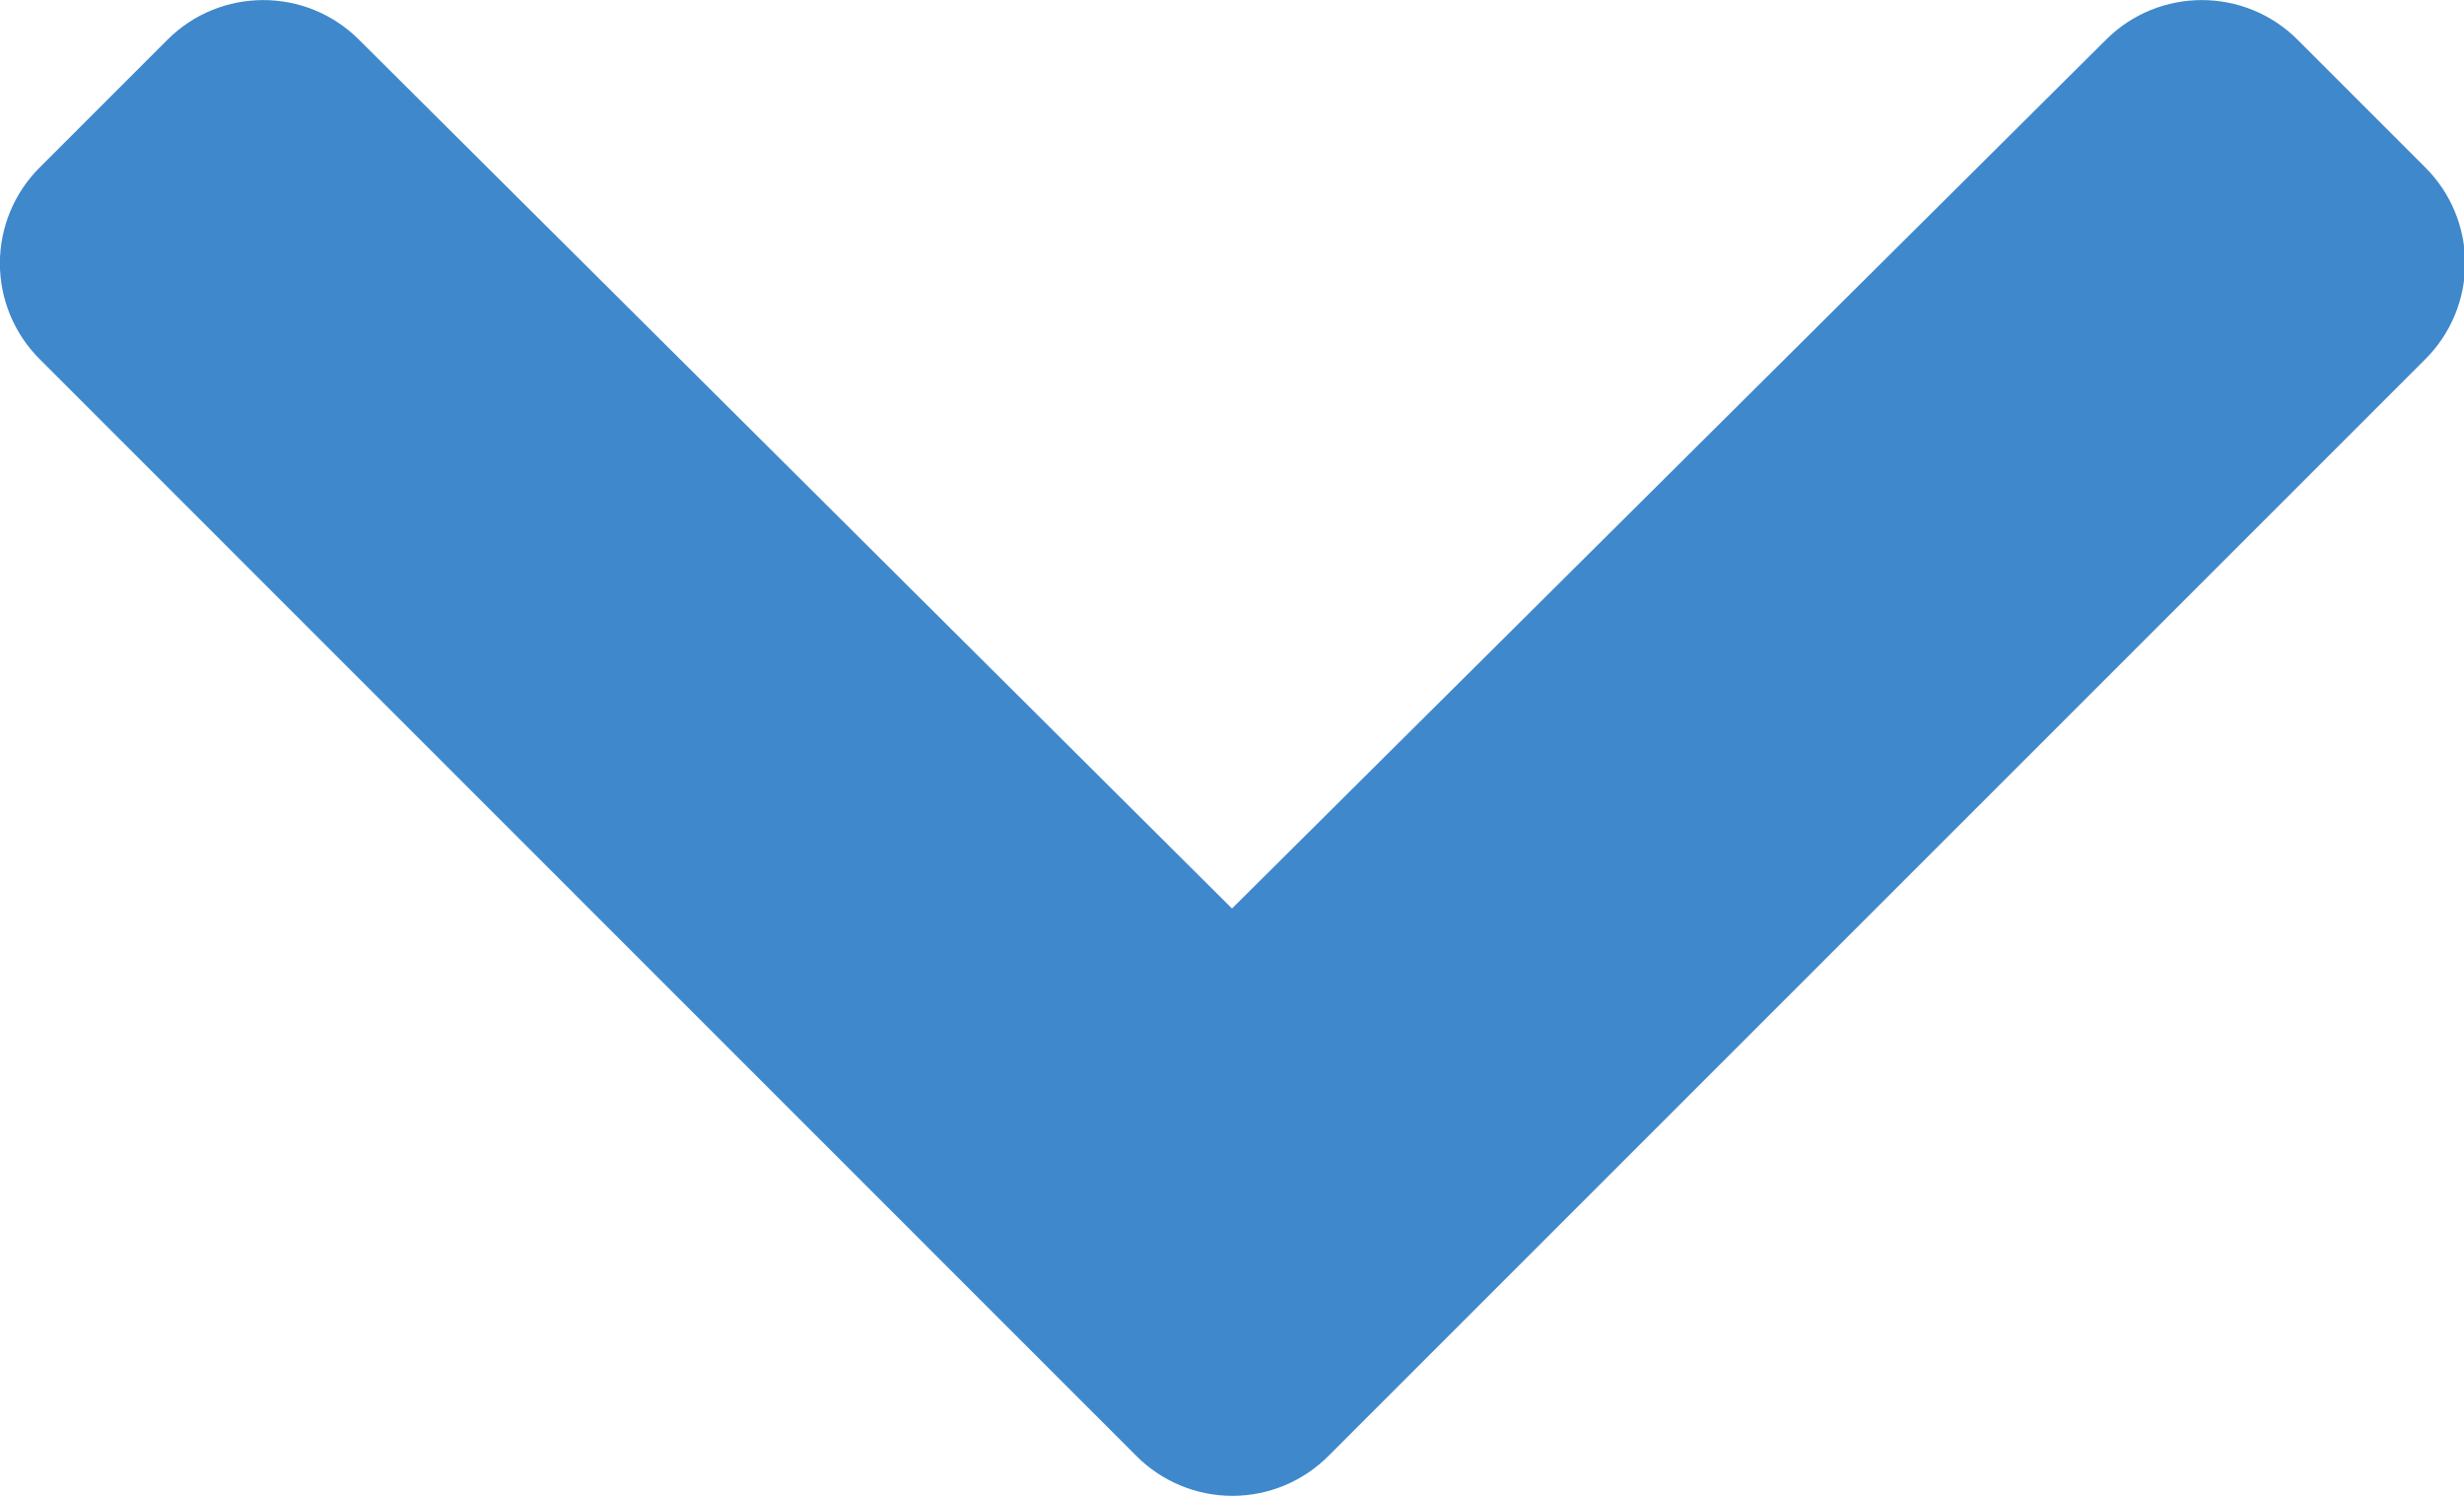
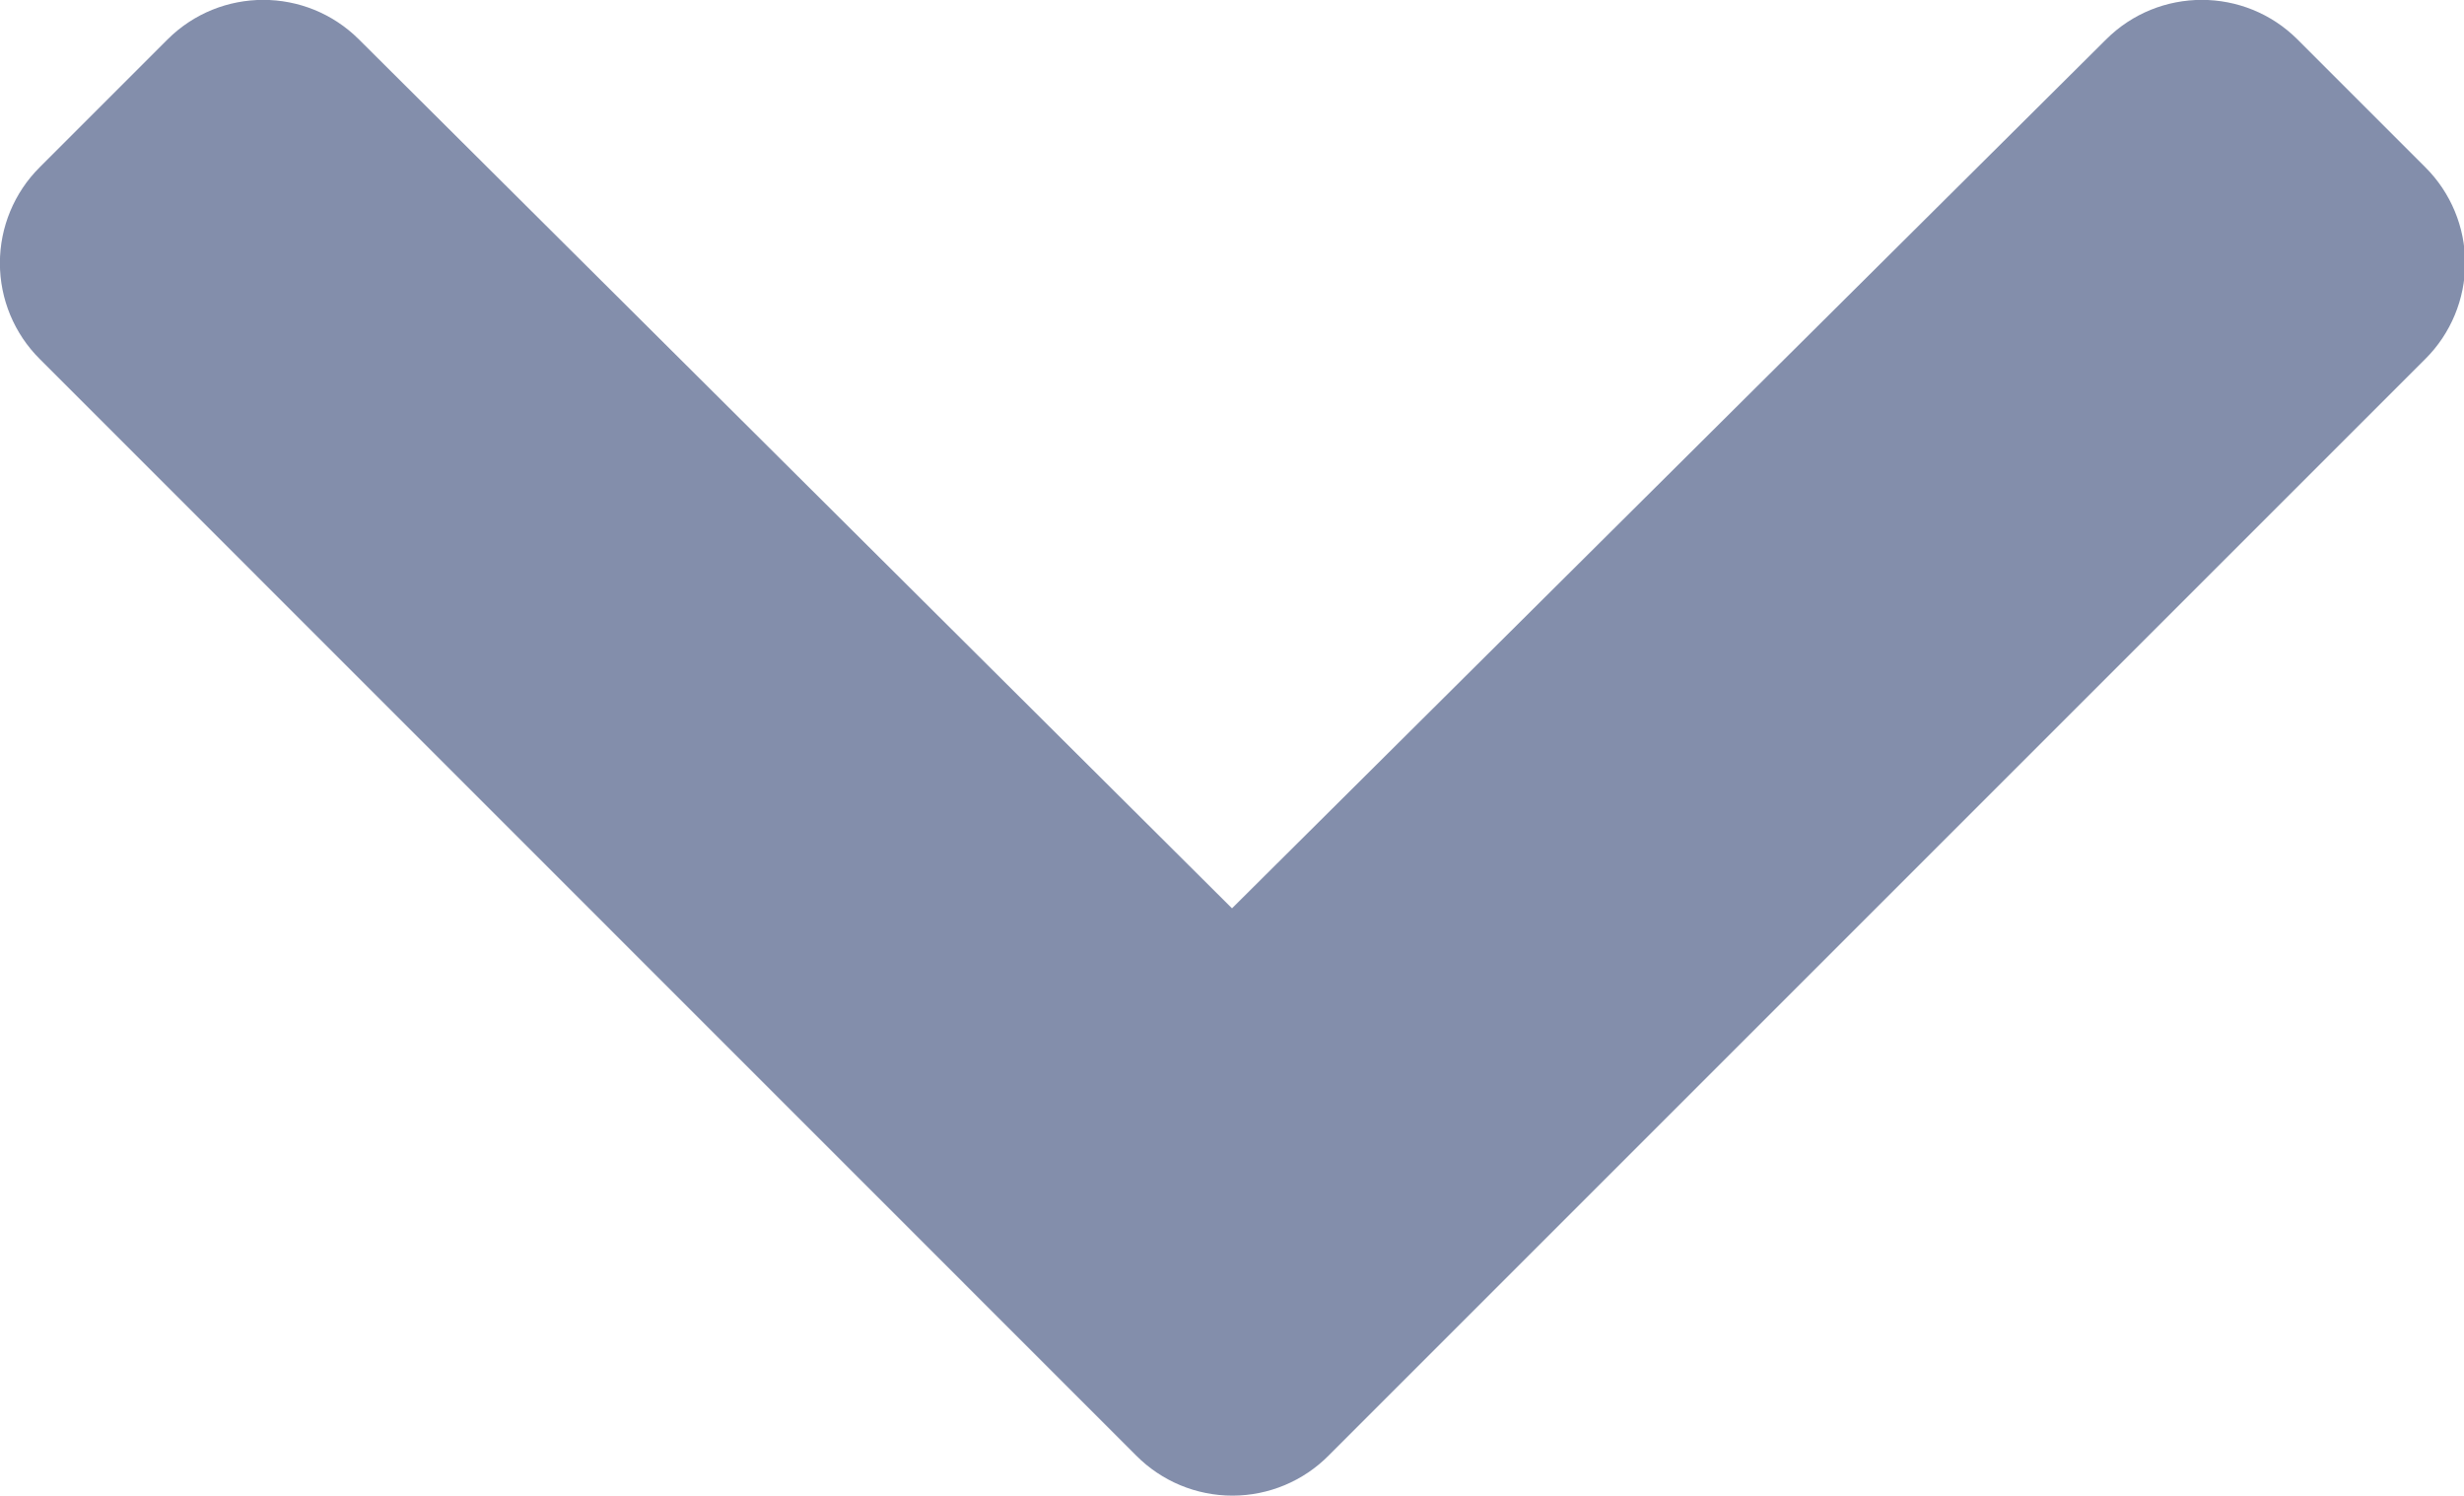
<svg xmlns="http://www.w3.org/2000/svg" width="12" height="7.282" viewBox="0 0 12 7.282">
  <defs>
-     <style>.a{fill:#3f88cb;}</style>
+     <style>.a{fill:#838eab;}</style>
  </defs>
-   <path class="a" d="M34.584,44.124l-5.341,5.34a.659.659,0,0,1-.933,0l-.623-.623a.66.66,0,0,1,0-.932l4.232-4.252L27.687,39.4a.66.66,0,0,1,0-.932l.623-.623a.659.659,0,0,1,.933,0l5.34,5.34A.66.66,0,0,1,34.584,44.124Z" transform="translate(49.657 -27.494) rotate(90)" />
+   <path class="a" d="M34.584,44.124l-5.341,5.34a.659.659,0,0,1-.933,0l-.623-.623a.66.66,0,0,1,0-.932l4.232-4.252L27.687,39.4a.66.66,0,0,1,0-.932l.623-.623a.659.659,0,0,1,.933,0l5.34,5.34A.66.66,0,0,1,34.584,44.124Z" transform="translate(49.657 -27.495) rotate(90)" />
</svg>
